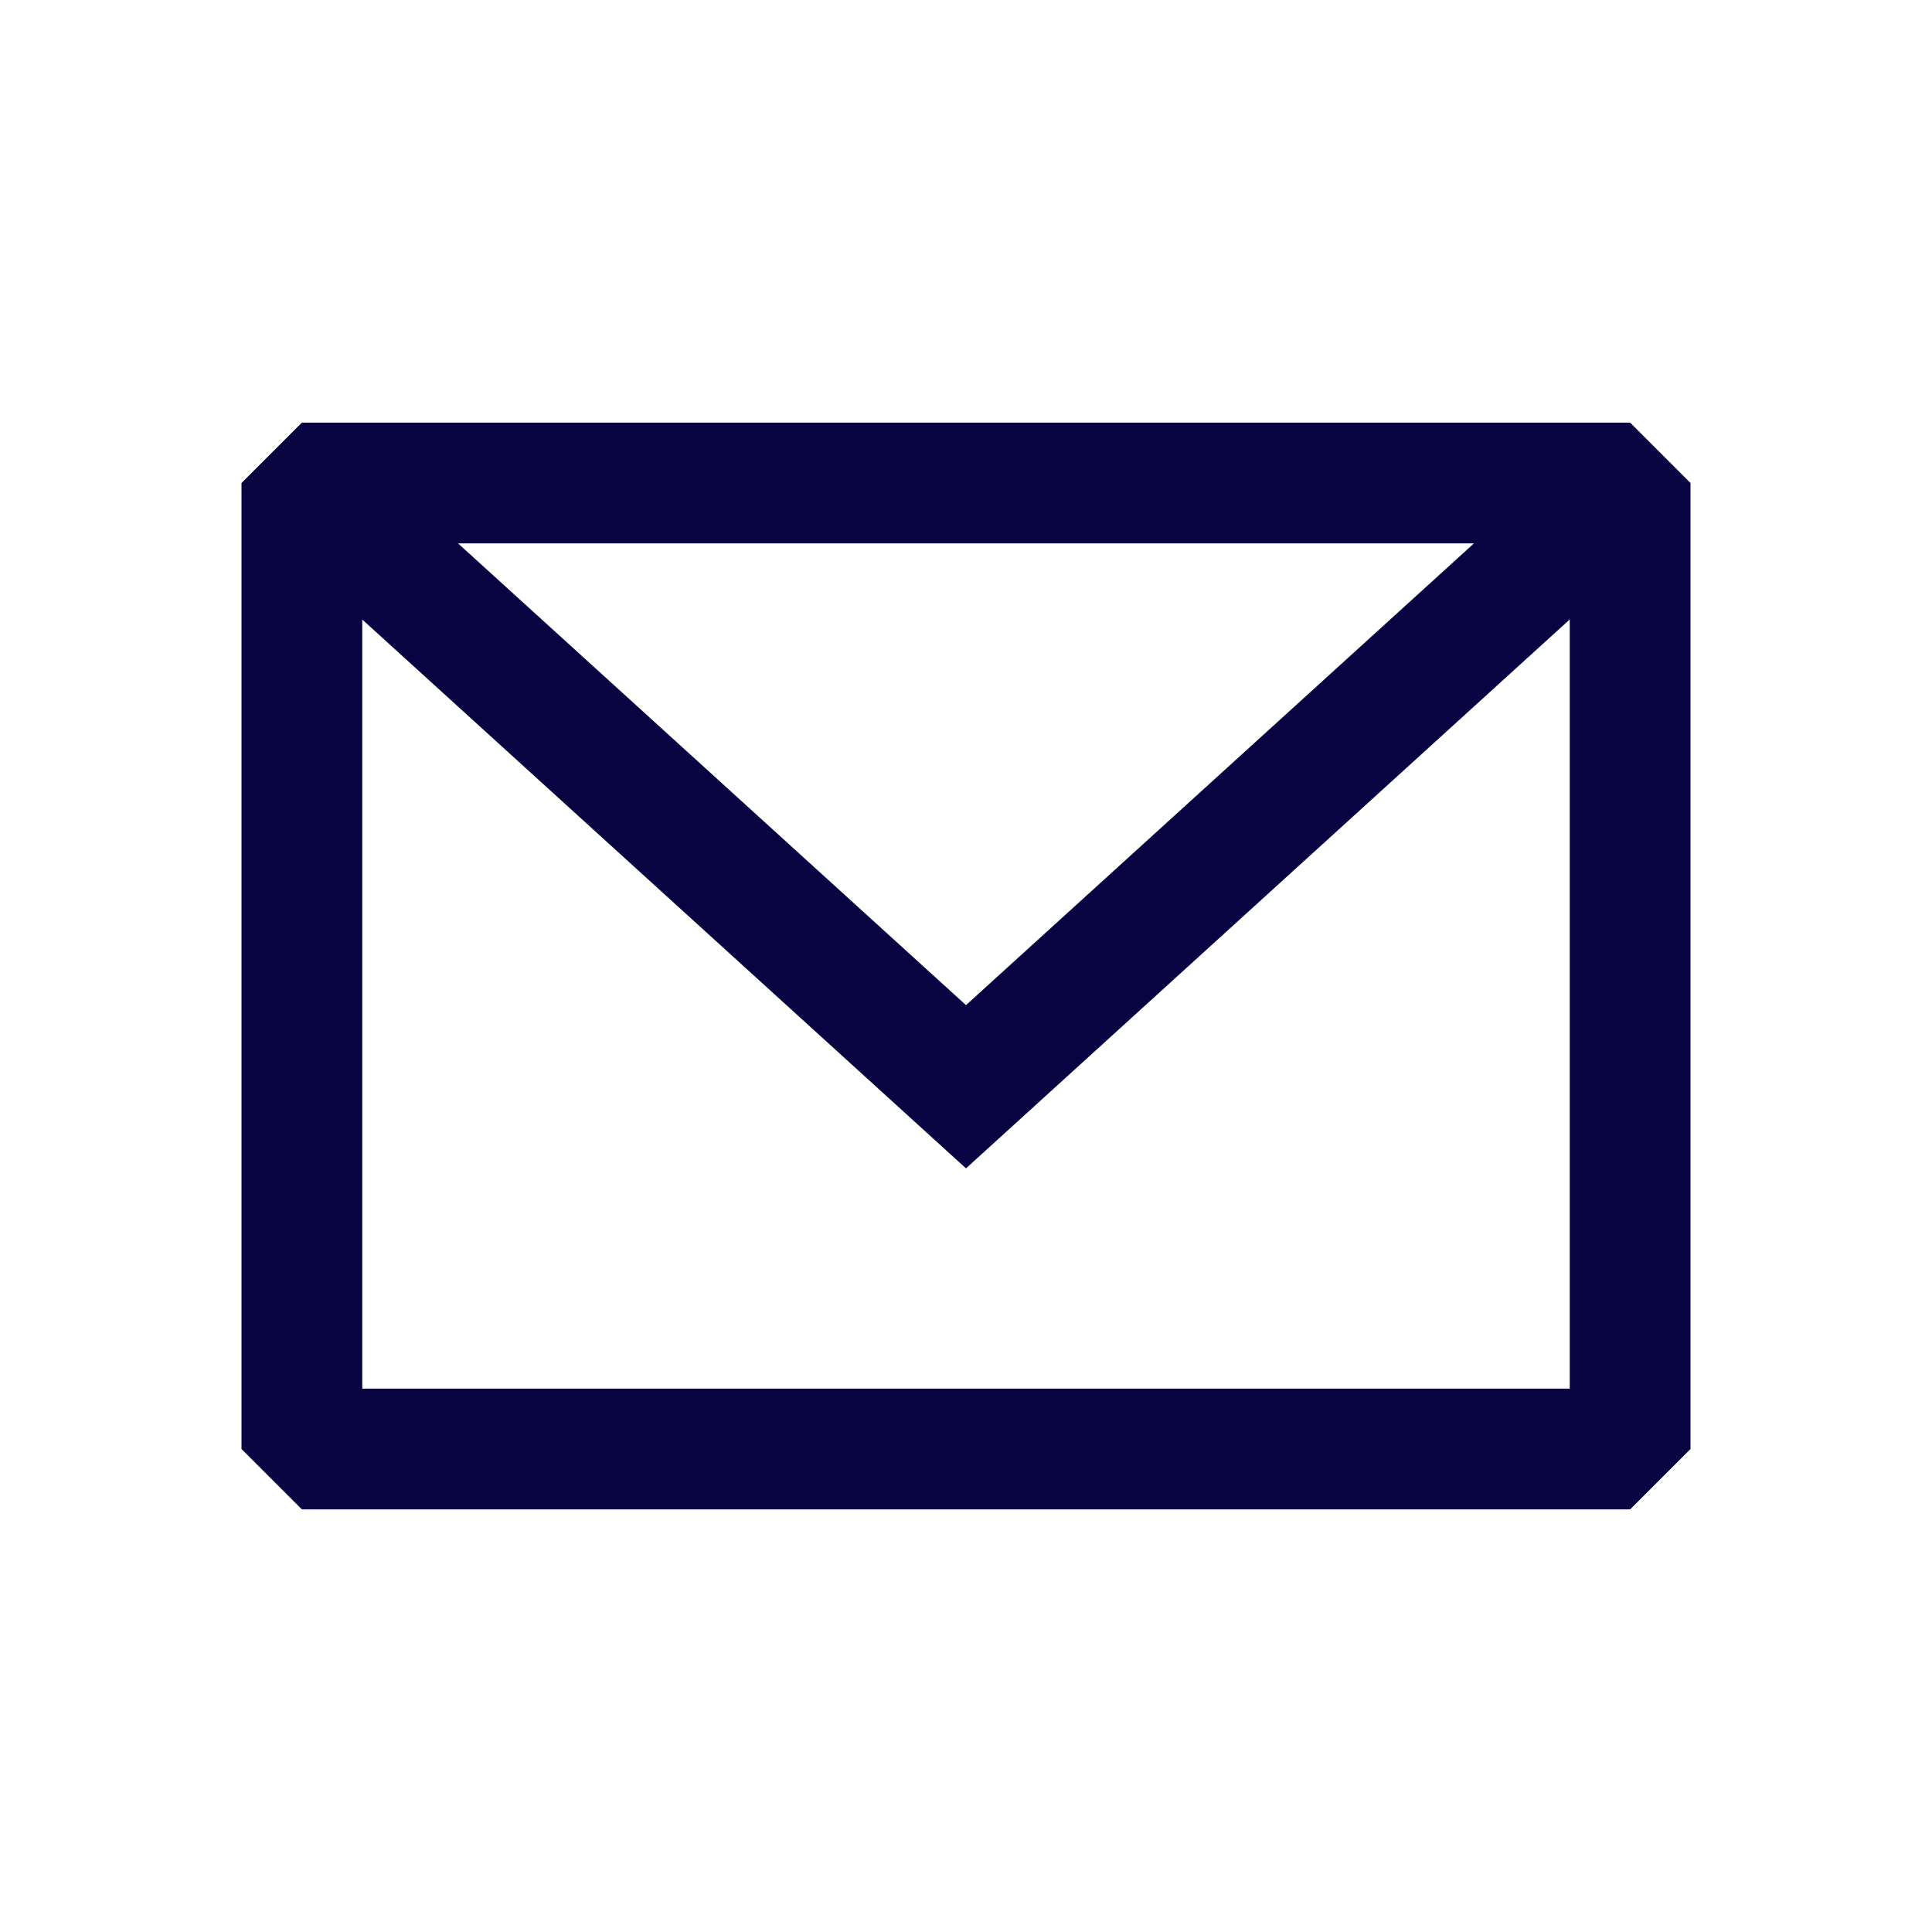
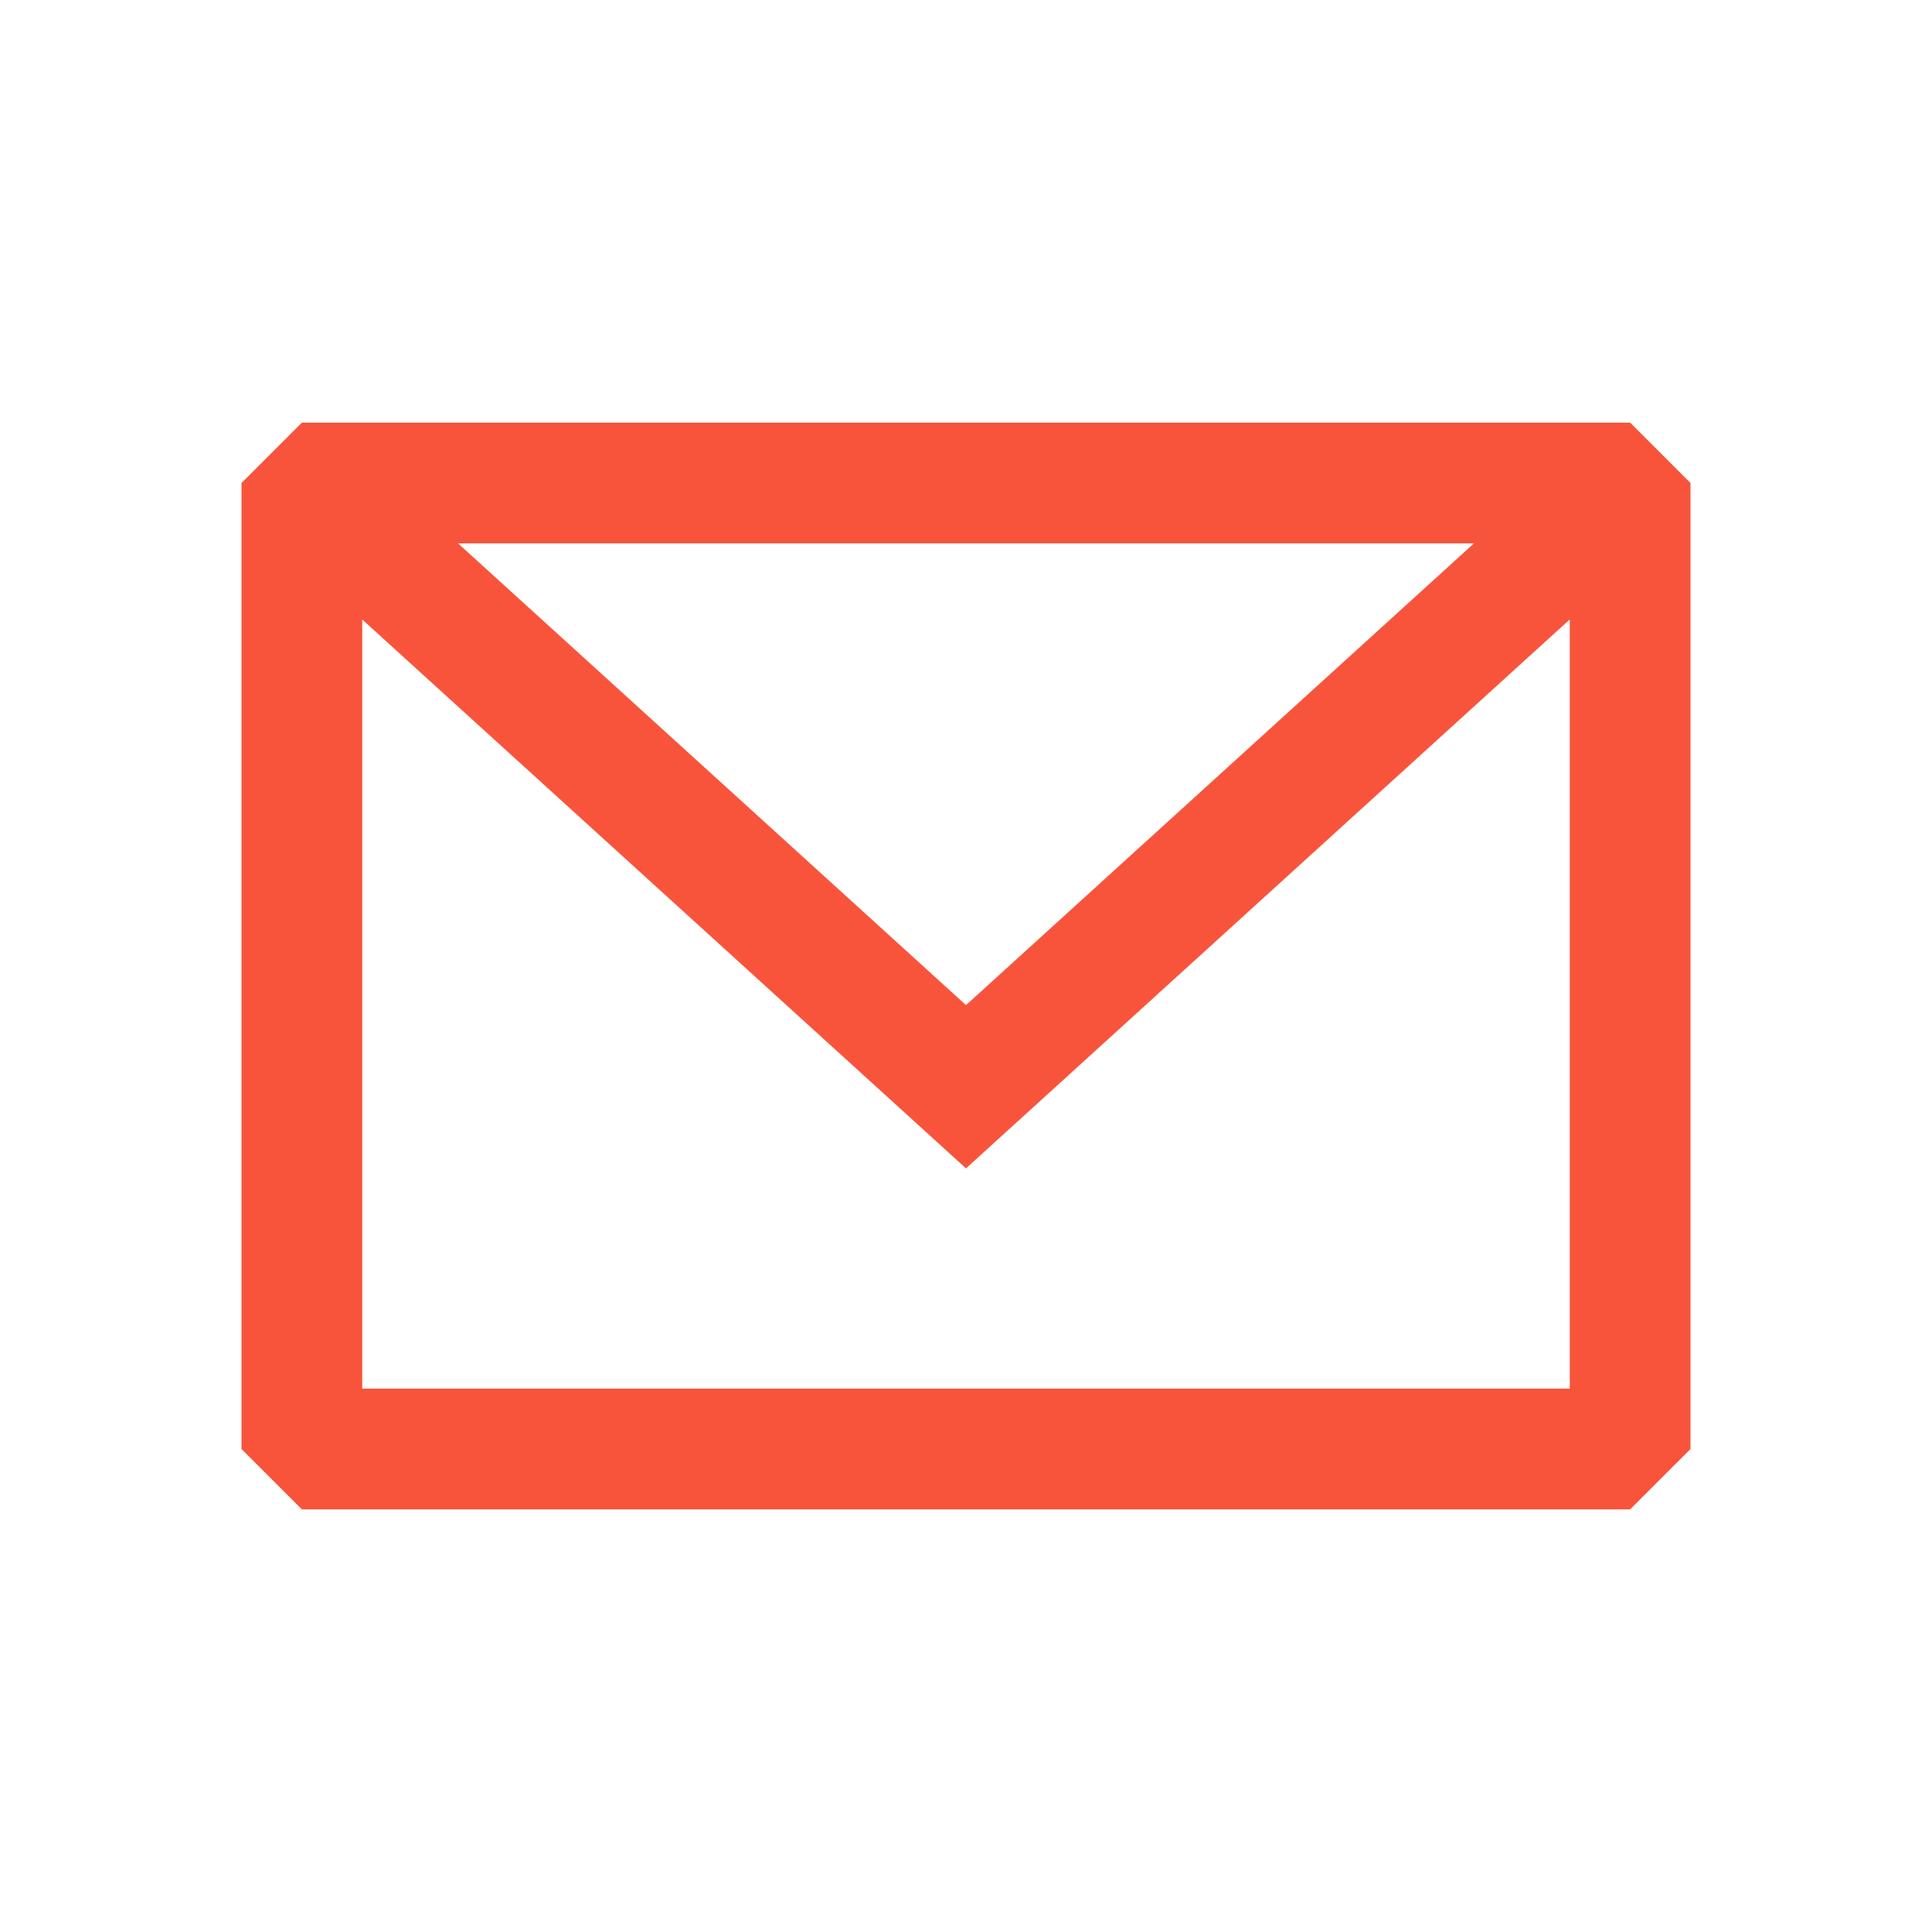
- <svg xmlns="http://www.w3.org/2000/svg" width="800px" height="800px" viewBox="0 0 24 24" fill="none">
-   <path fill-rule="evenodd" clip-rule="evenodd" d="M3.75 5.25L3 6V18L3.75 18.75H20.25L21 18V6L20.25 5.25H3.75ZM4.5 7.696V17.25H19.5V7.695L12 14.514L4.5 7.696ZM18.31 6.75H5.69L12 12.486L18.31 6.75Z" fill="#080341" />
+ <svg xmlns="http://www.w3.org/2000/svg" width="800px" height="800px" viewBox="0 0 24 24">
+   <path fill-rule="evenodd" clip-rule="evenodd" d="M3.75 5.25L3 6V18L3.75 18.75H20.25L21 18V6L20.25 5.25H3.75ZM4.5 7.696V17.25H19.5V7.695L12 14.514L4.5 7.696ZM18.31 6.75H5.69L12 12.486L18.31 6.75Z" fill="#f8543c" />
</svg>
